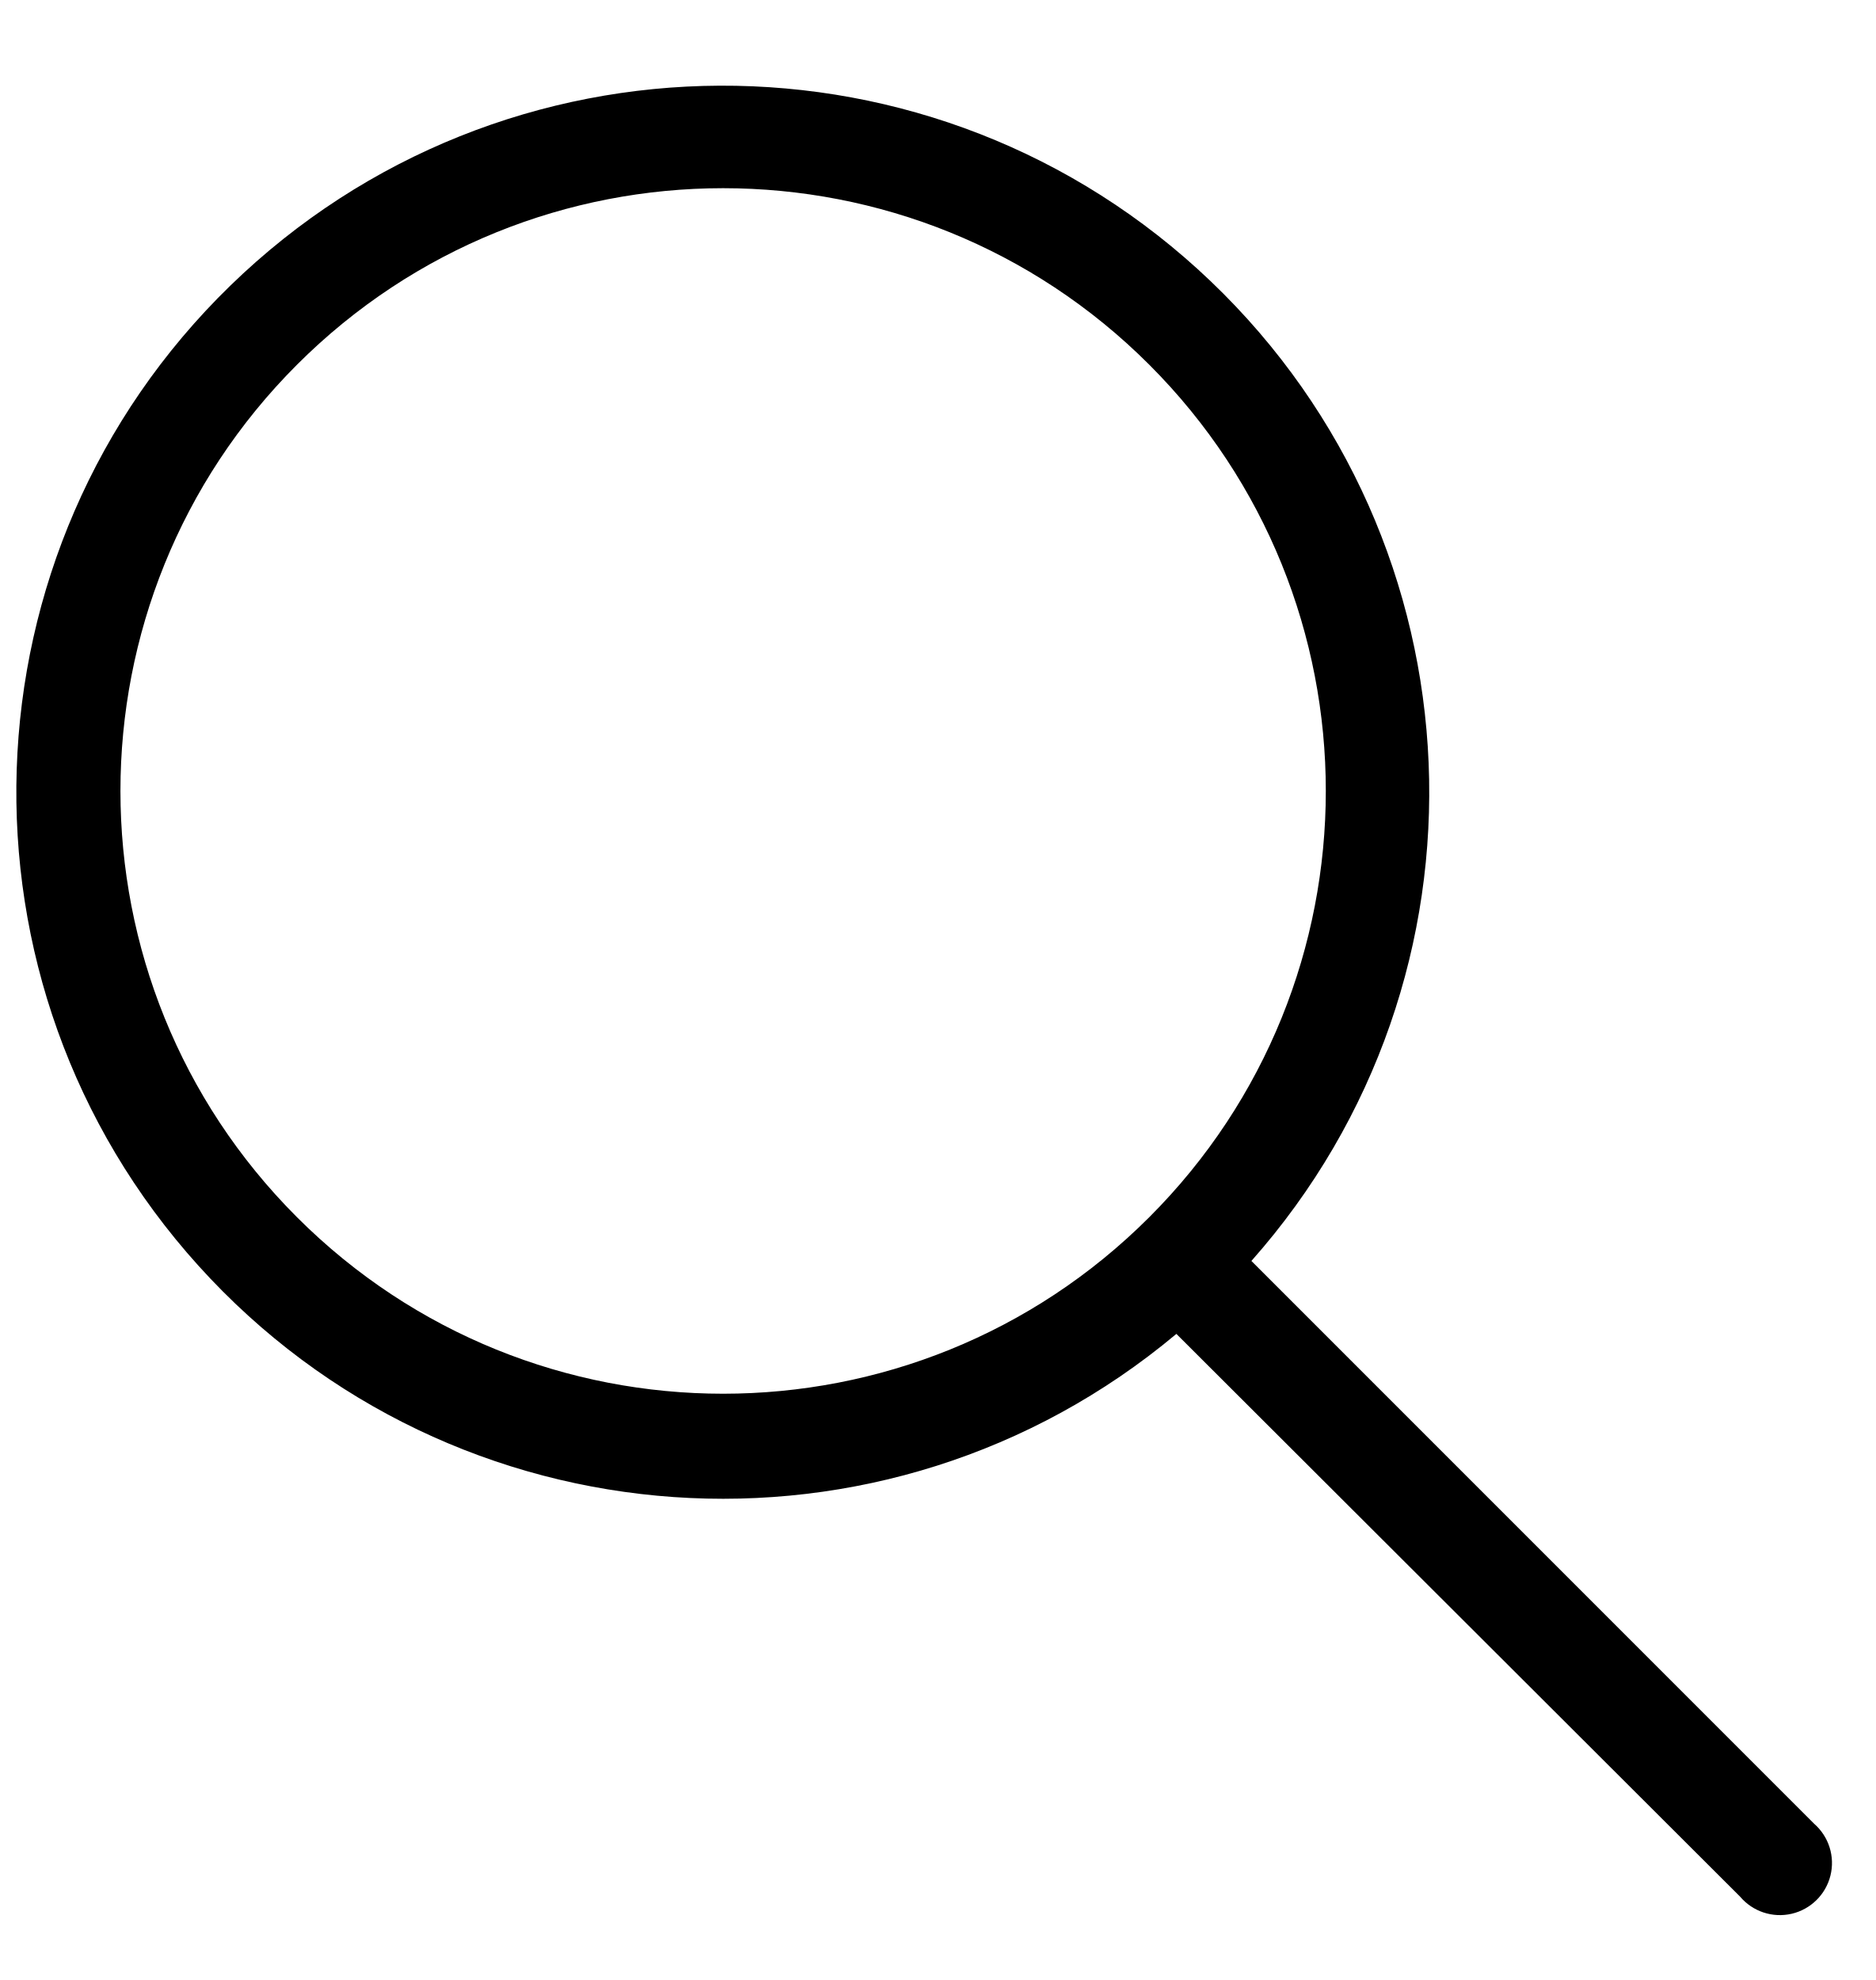
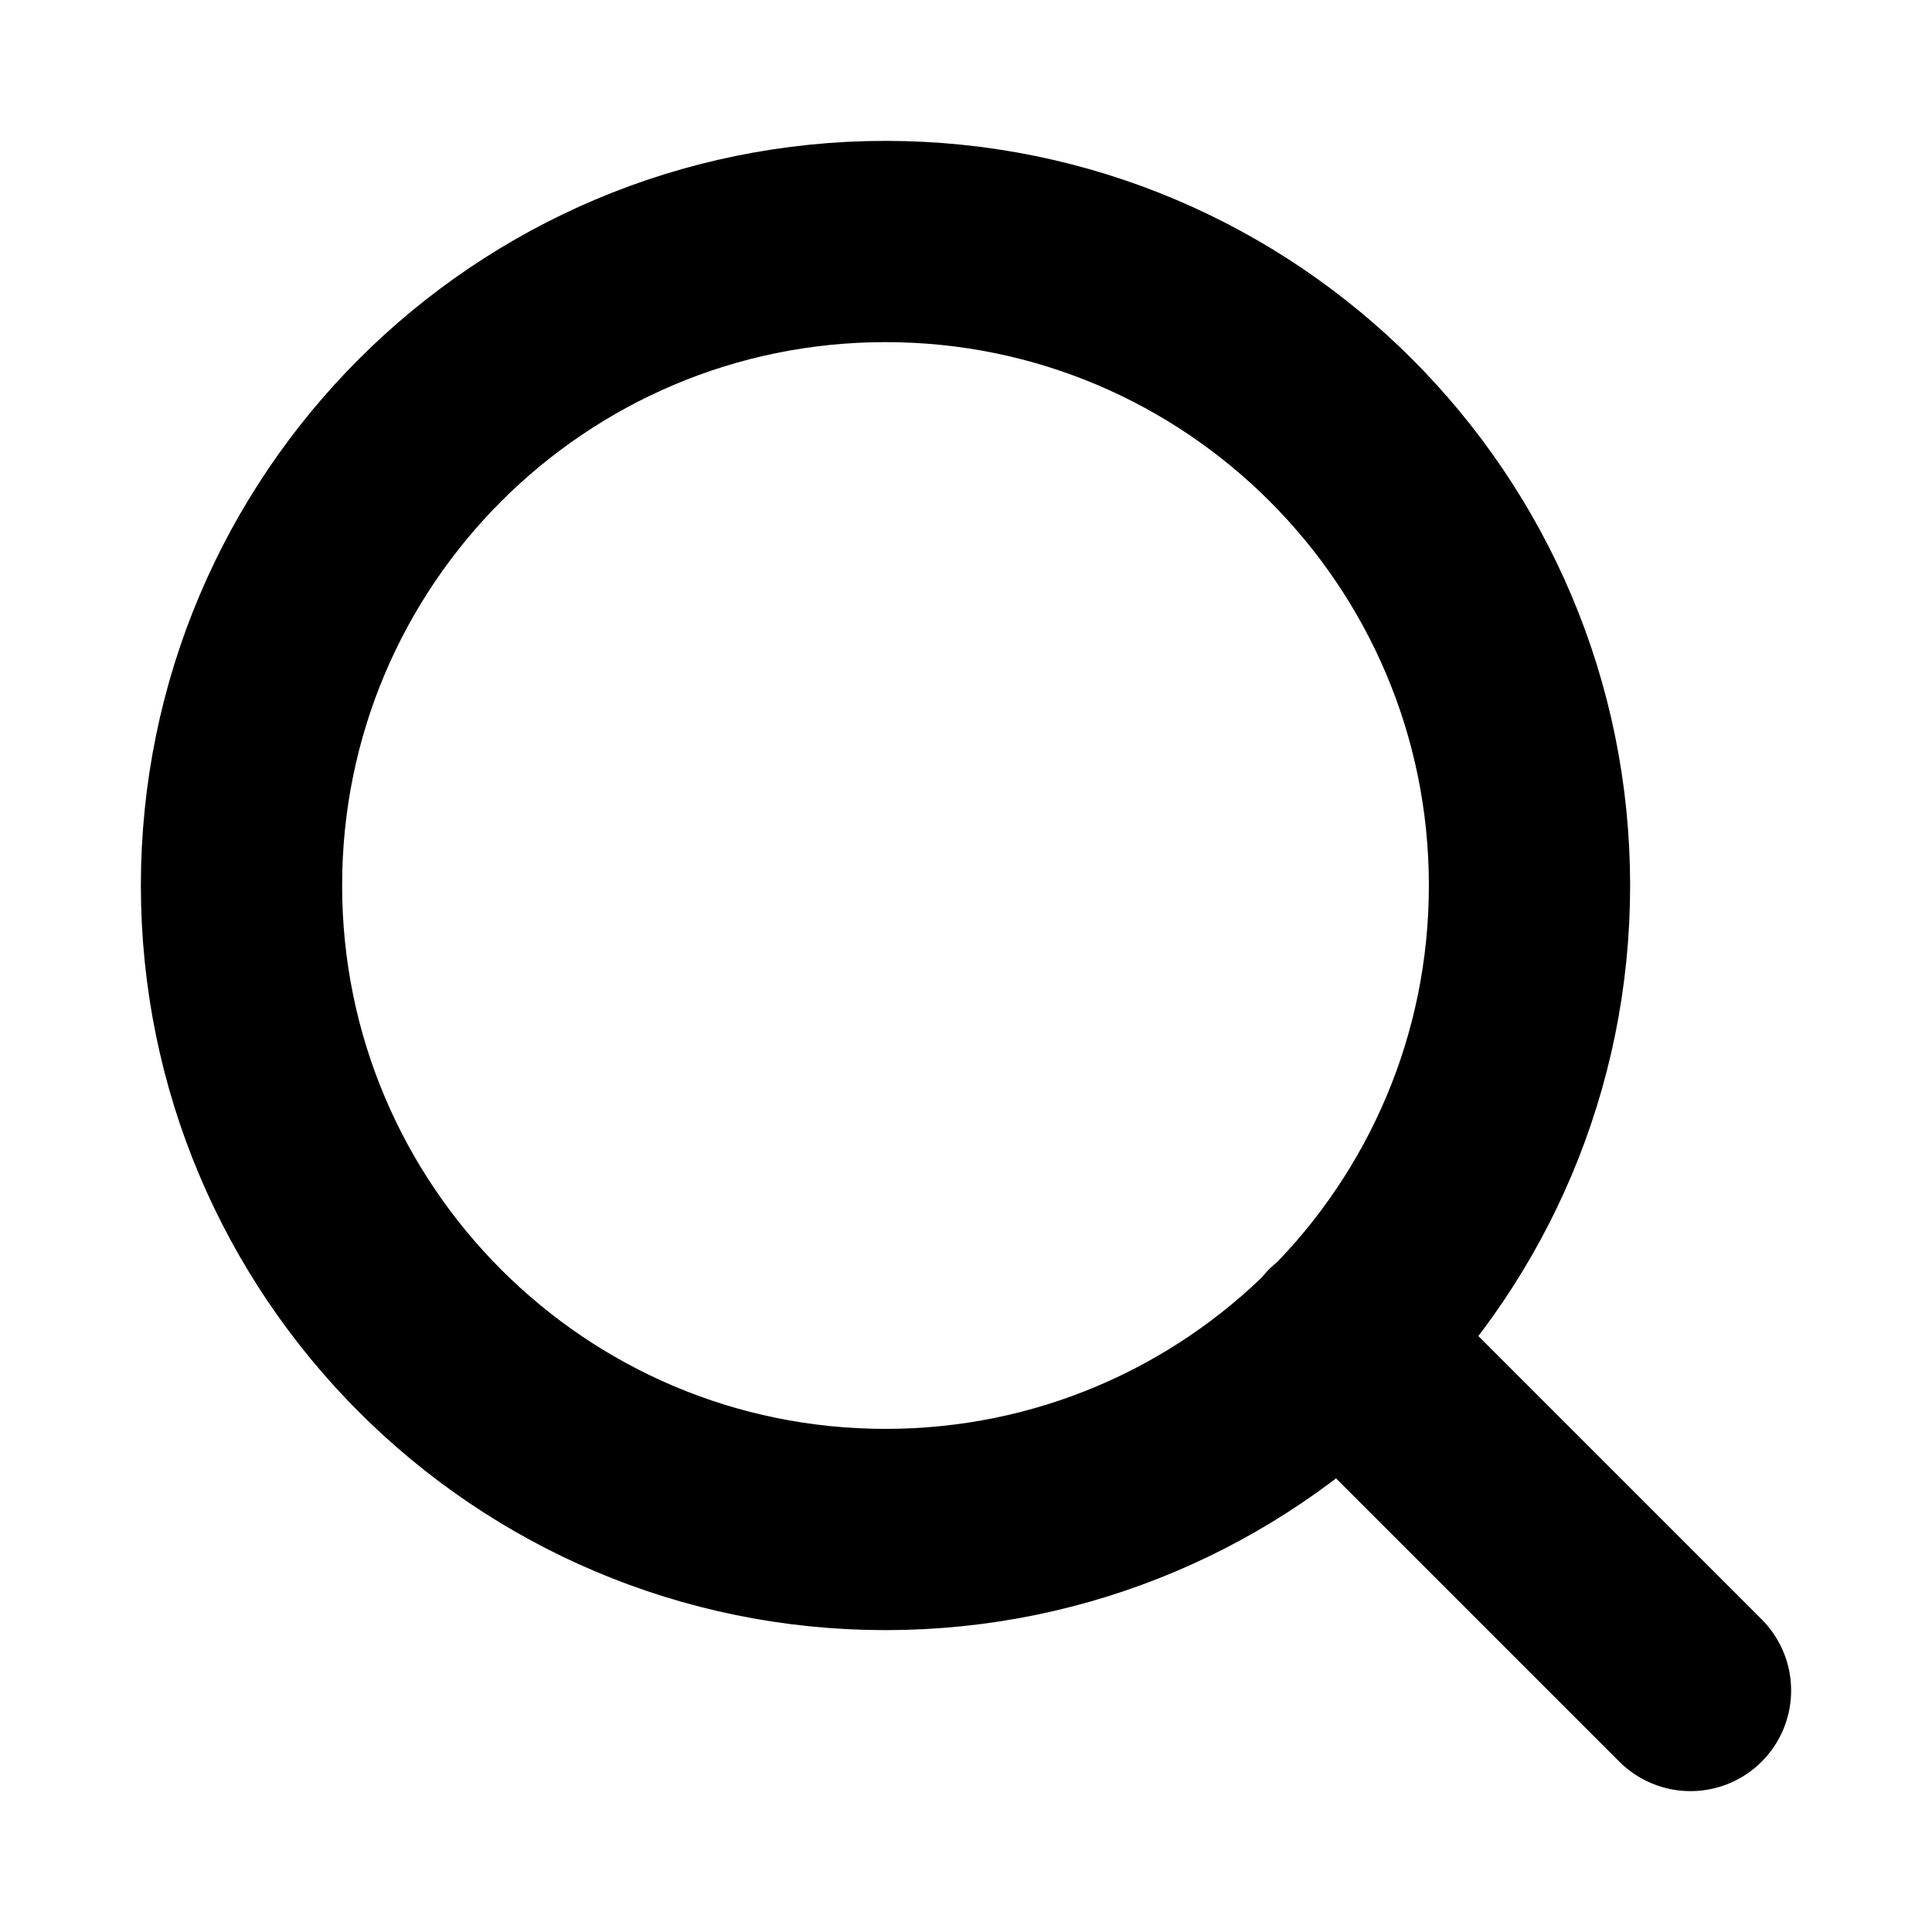
- <svg fill="none" class="icon icon-search" viewBox="0 0 18 19">
-   <path fill="currentColor" fill-rule="evenodd" d="M11.03 11.68A5.784 5.784 0 1 1 2.85 3.5a5.784 5.784 0 0 1 8.18 8.18m.26 1.12a6.78 6.78 0 1 1 .72-.7l5.4 5.4a.5.5 0 1 1-.71.7z" clip-rule="evenodd" />
+ <svg xmlns="http://www.w3.org/2000/svg" fill="none" class="icon icon-search" viewBox="0 0 24 24" aria-hidden="true" focusable="false">
+   <path fill="none" d="M21 21L16.65 16.65M19 11C19 15.418 15.418 19 11 19C6.582 19 3 15.418 3 11C3 6.582 6.582 3 11 3C15.418 3 19 6.582 19 11Z" stroke="currentColor" stroke-width="2.5" stroke-linecap="round" stroke-linejoin="round" />
</svg>
